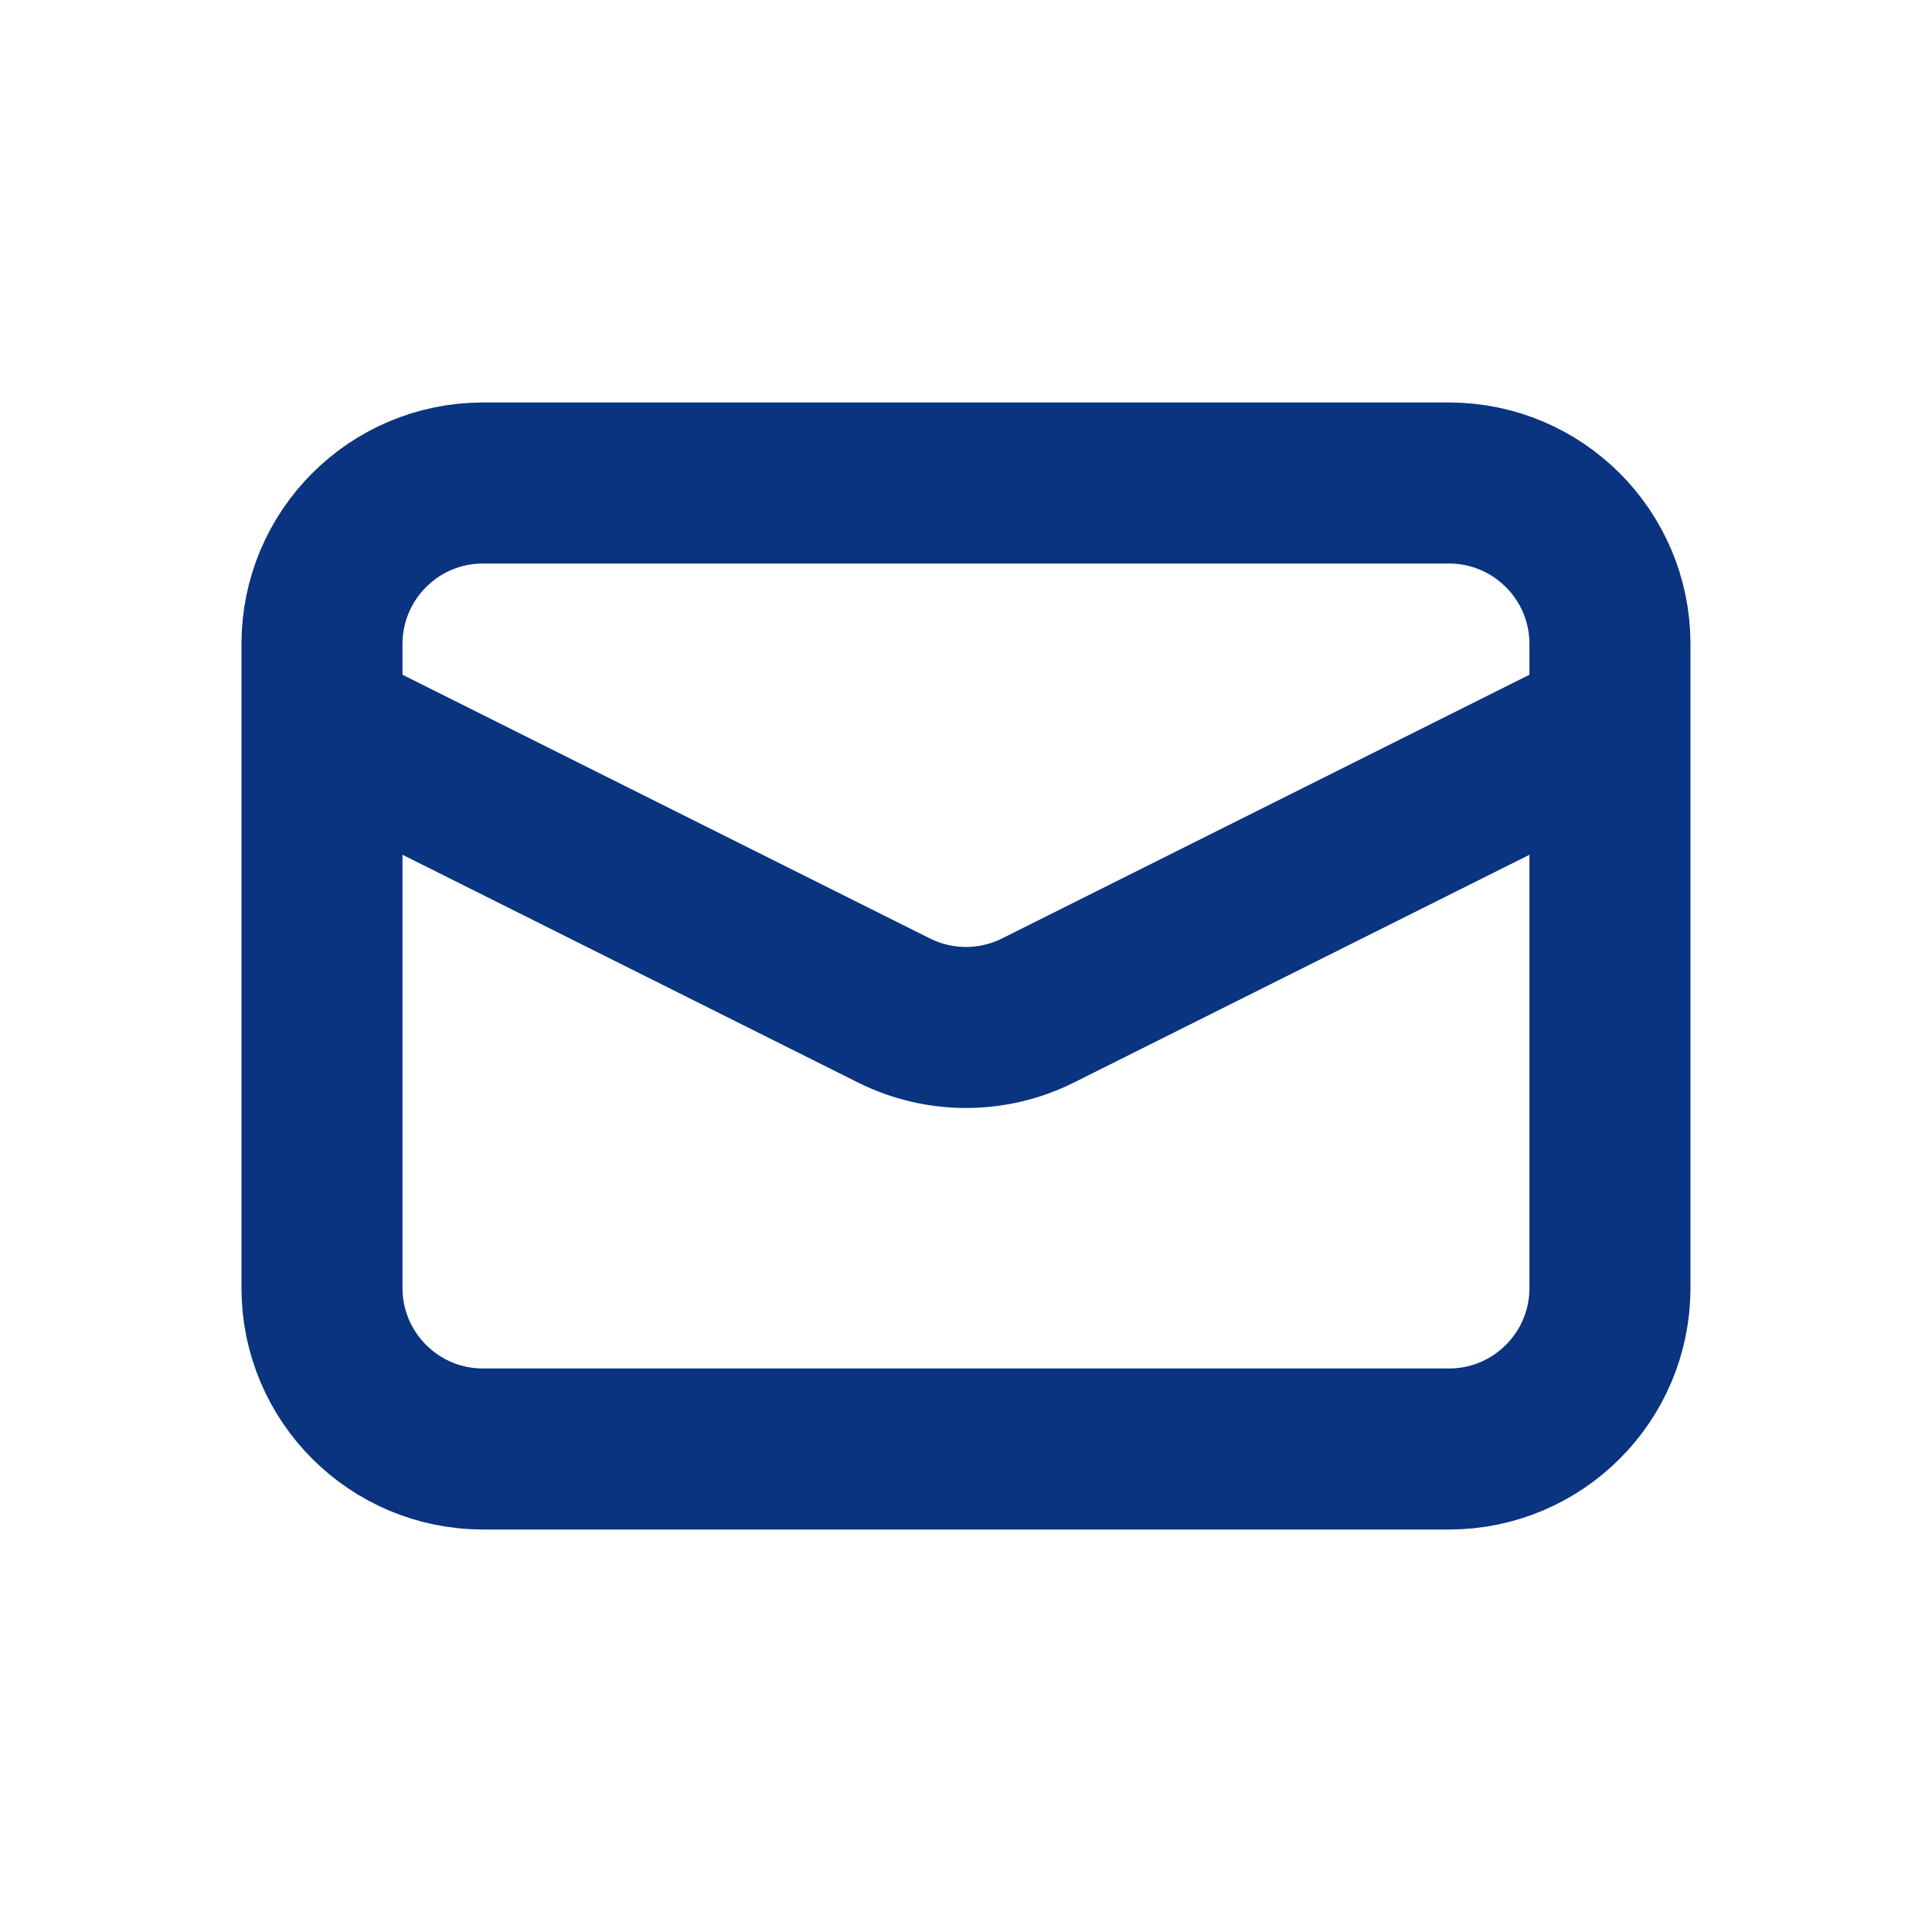
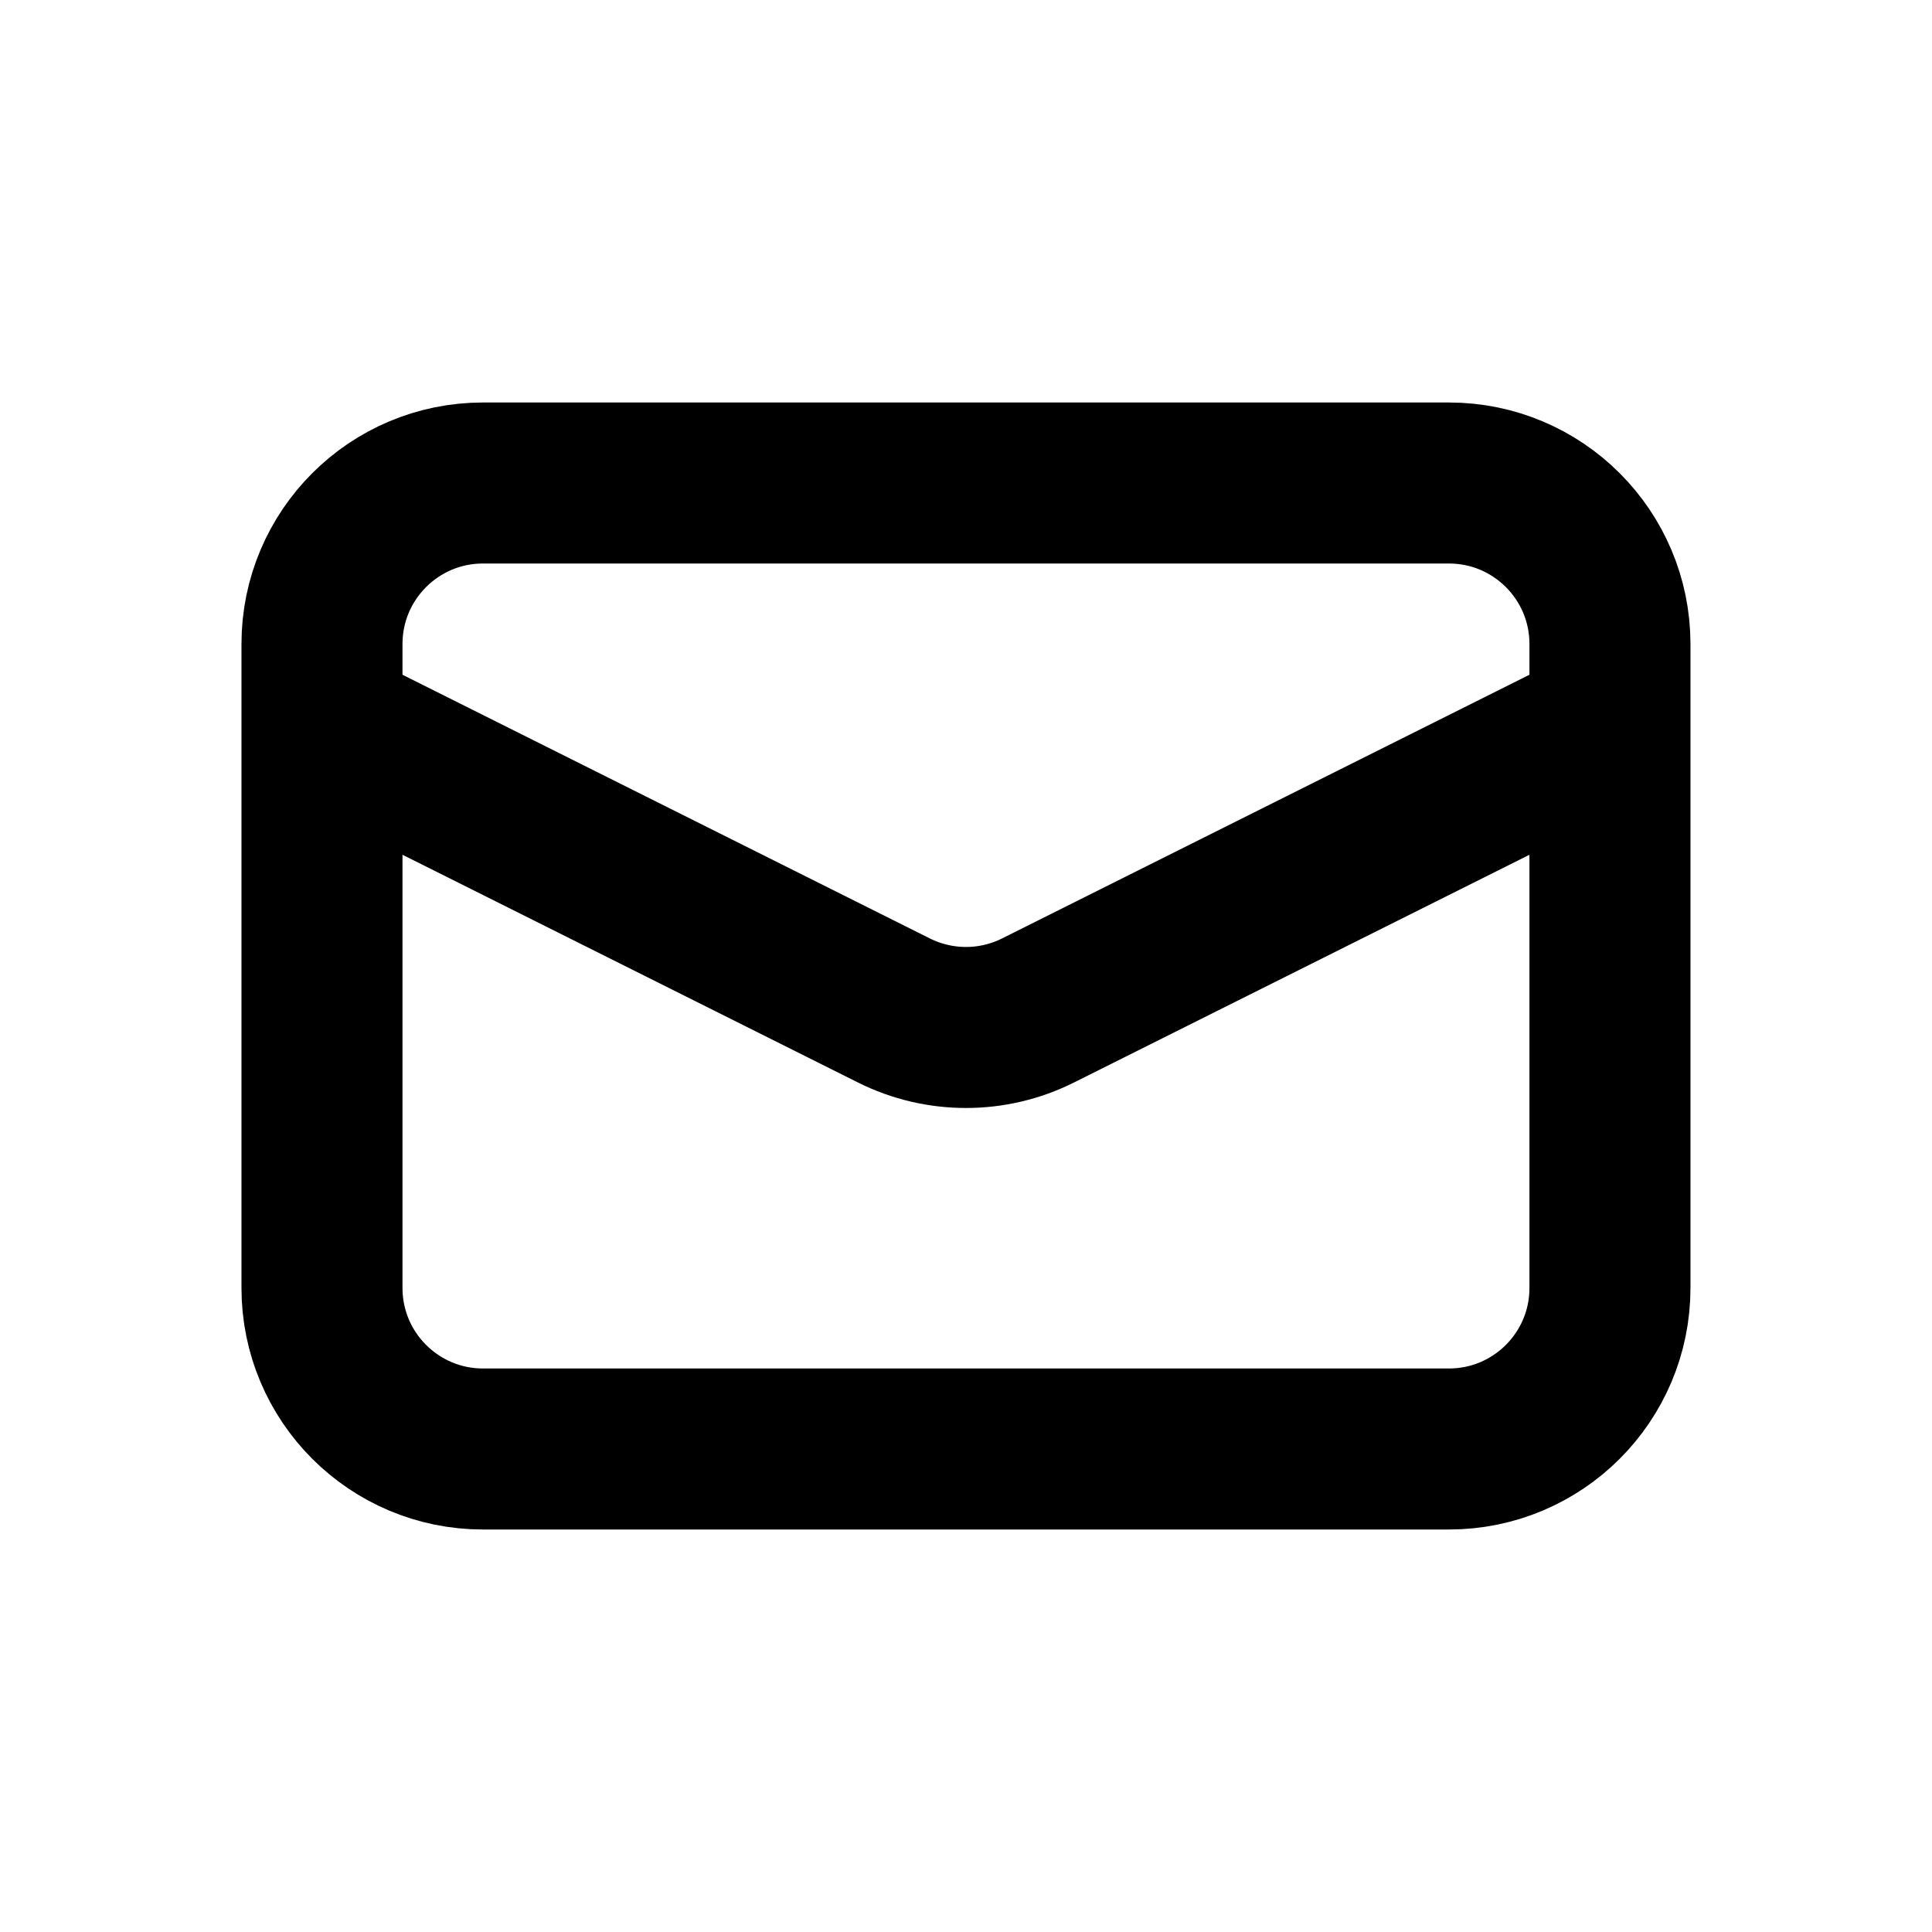
<svg xmlns="http://www.w3.org/2000/svg" width="32" height="32" viewBox="0 0 32 32" fill="none">
-   <rect x="5.333" y="8" width="21.333" height="16" rx="2.667" stroke="#0A3380" stroke-width="2.667" />
-   <path d="M5.333 12L14.807 16.737C15.558 17.112 16.442 17.112 17.192 16.737L26.666 12" stroke="#0A3380" stroke-width="2.667" />
+   <rect x="5.333" y="8" width="21.333" height="16" rx="2.667" stroke="#000" stroke-width="2.667" />
+   <path d="M5.333 12L14.807 16.737C15.558 17.112 16.442 17.112 17.192 16.737L26.666 12" stroke="#000" stroke-width="2.667" />
</svg>
